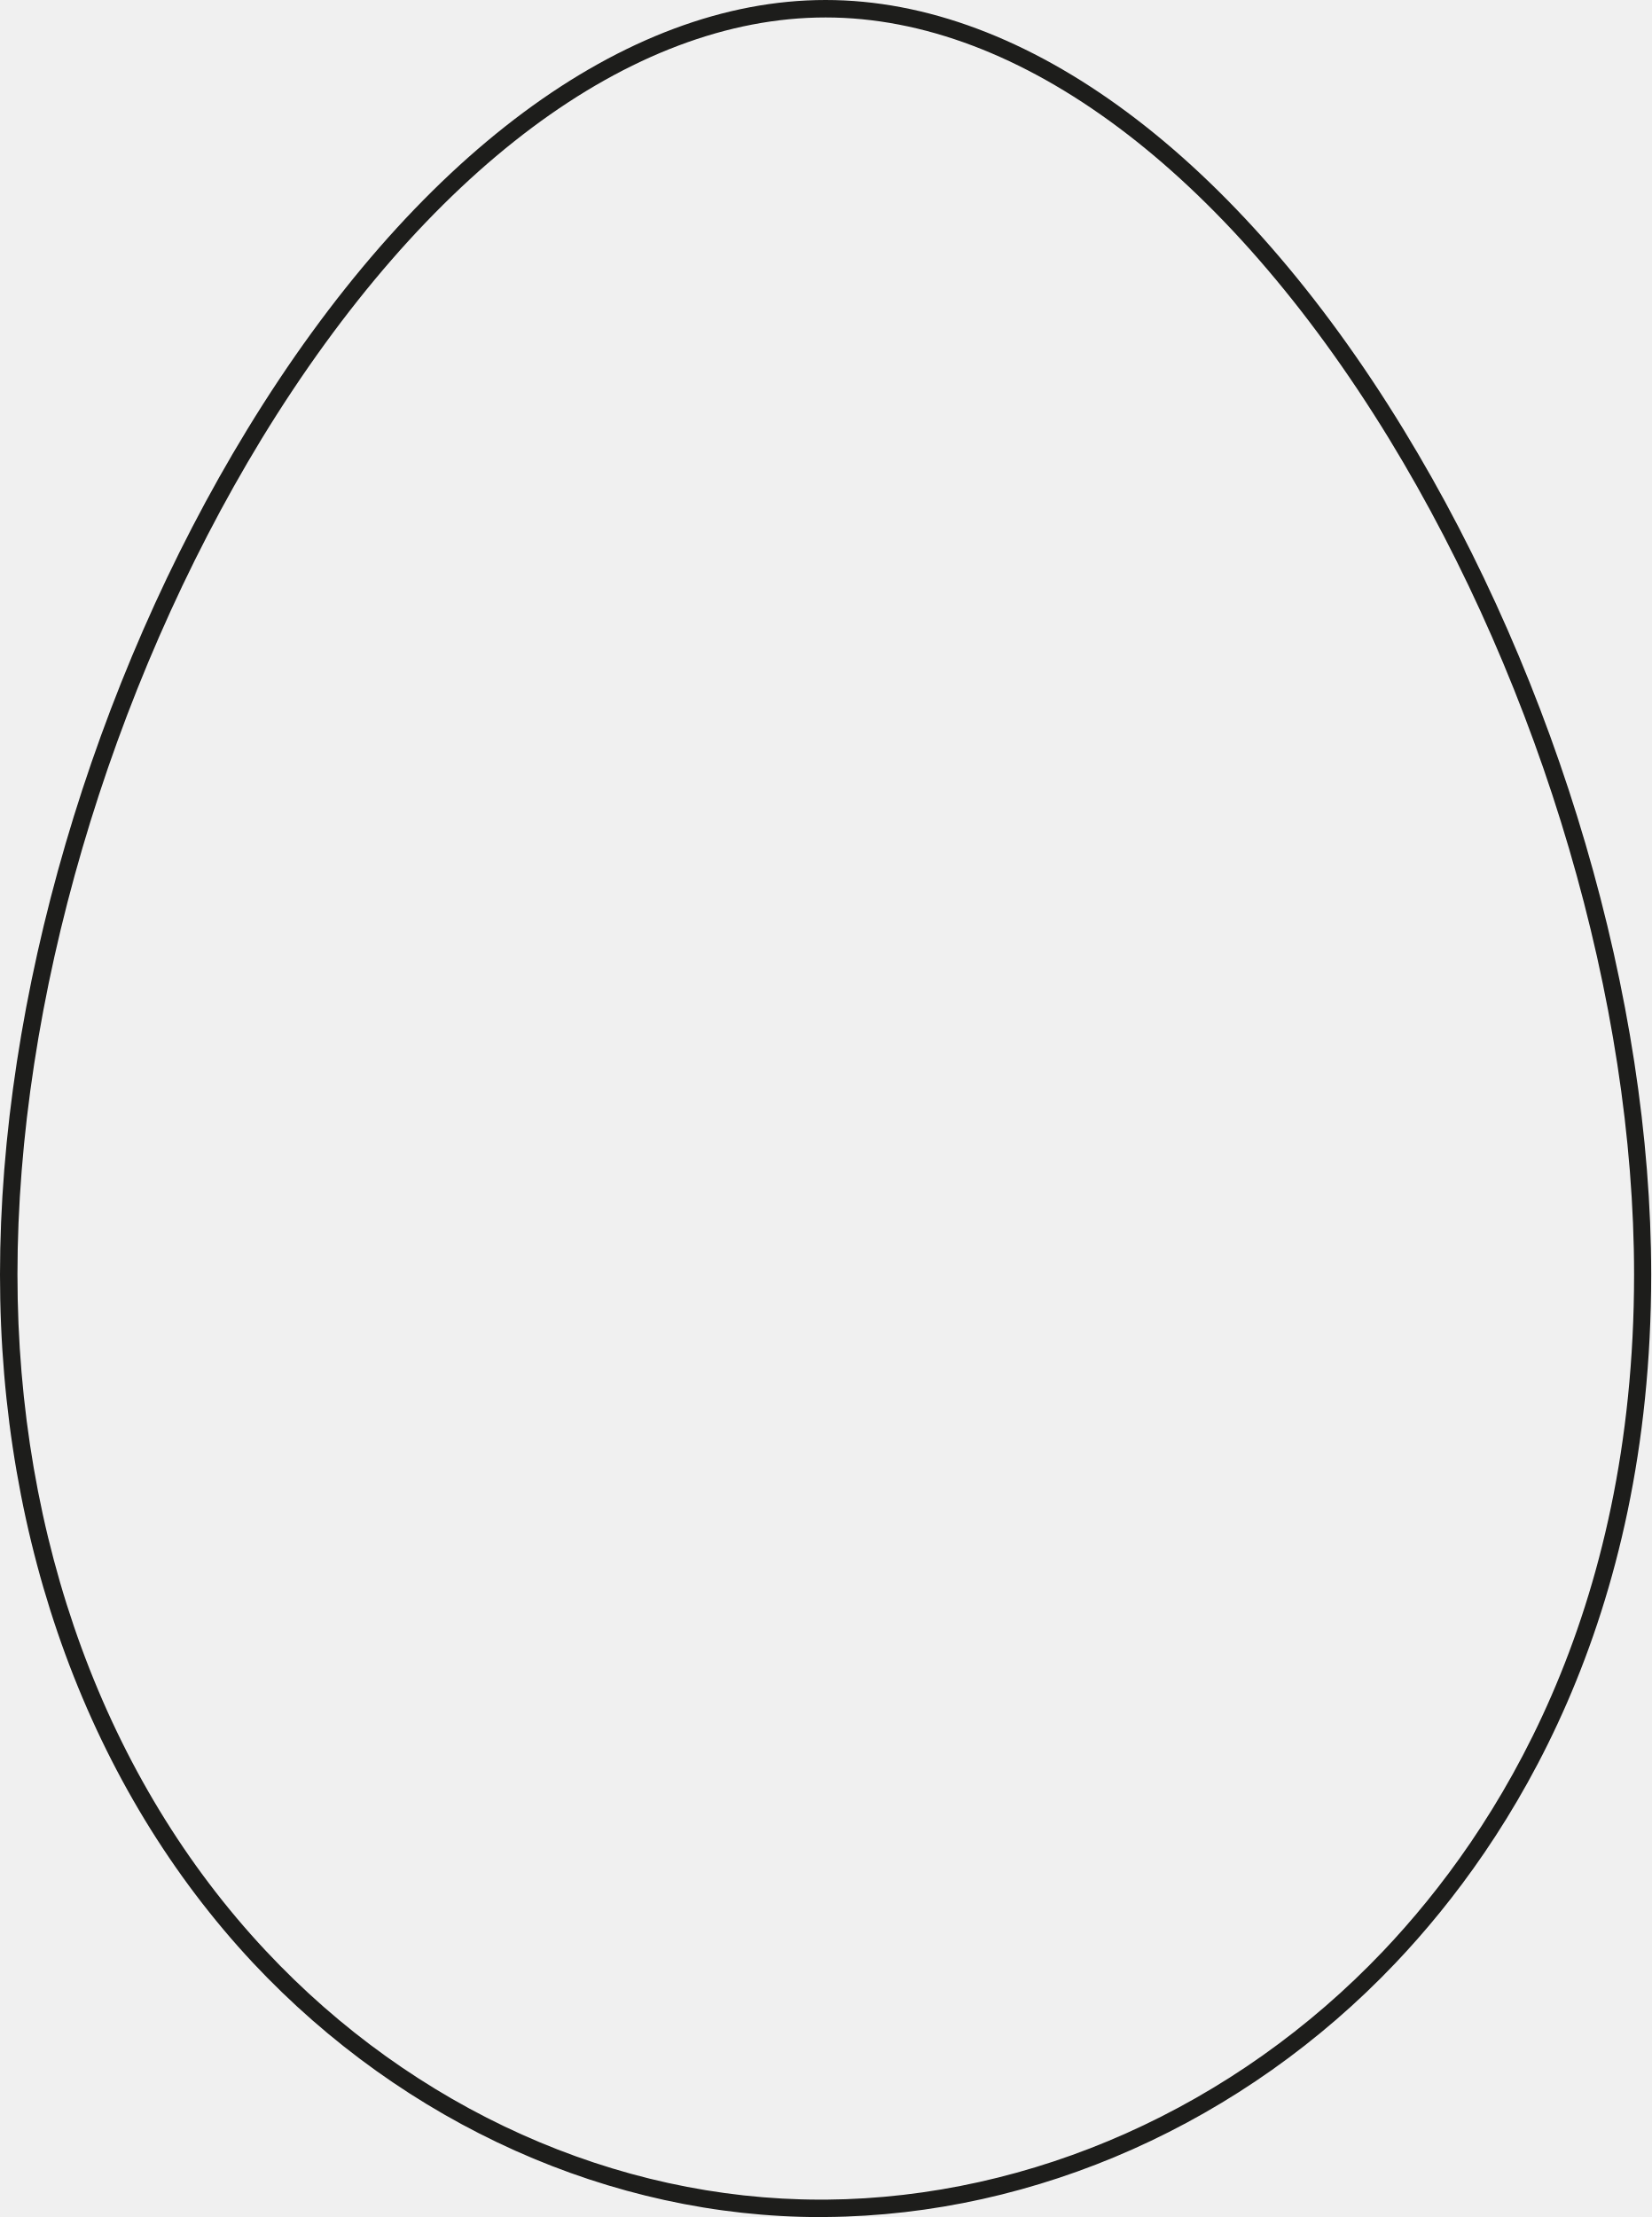
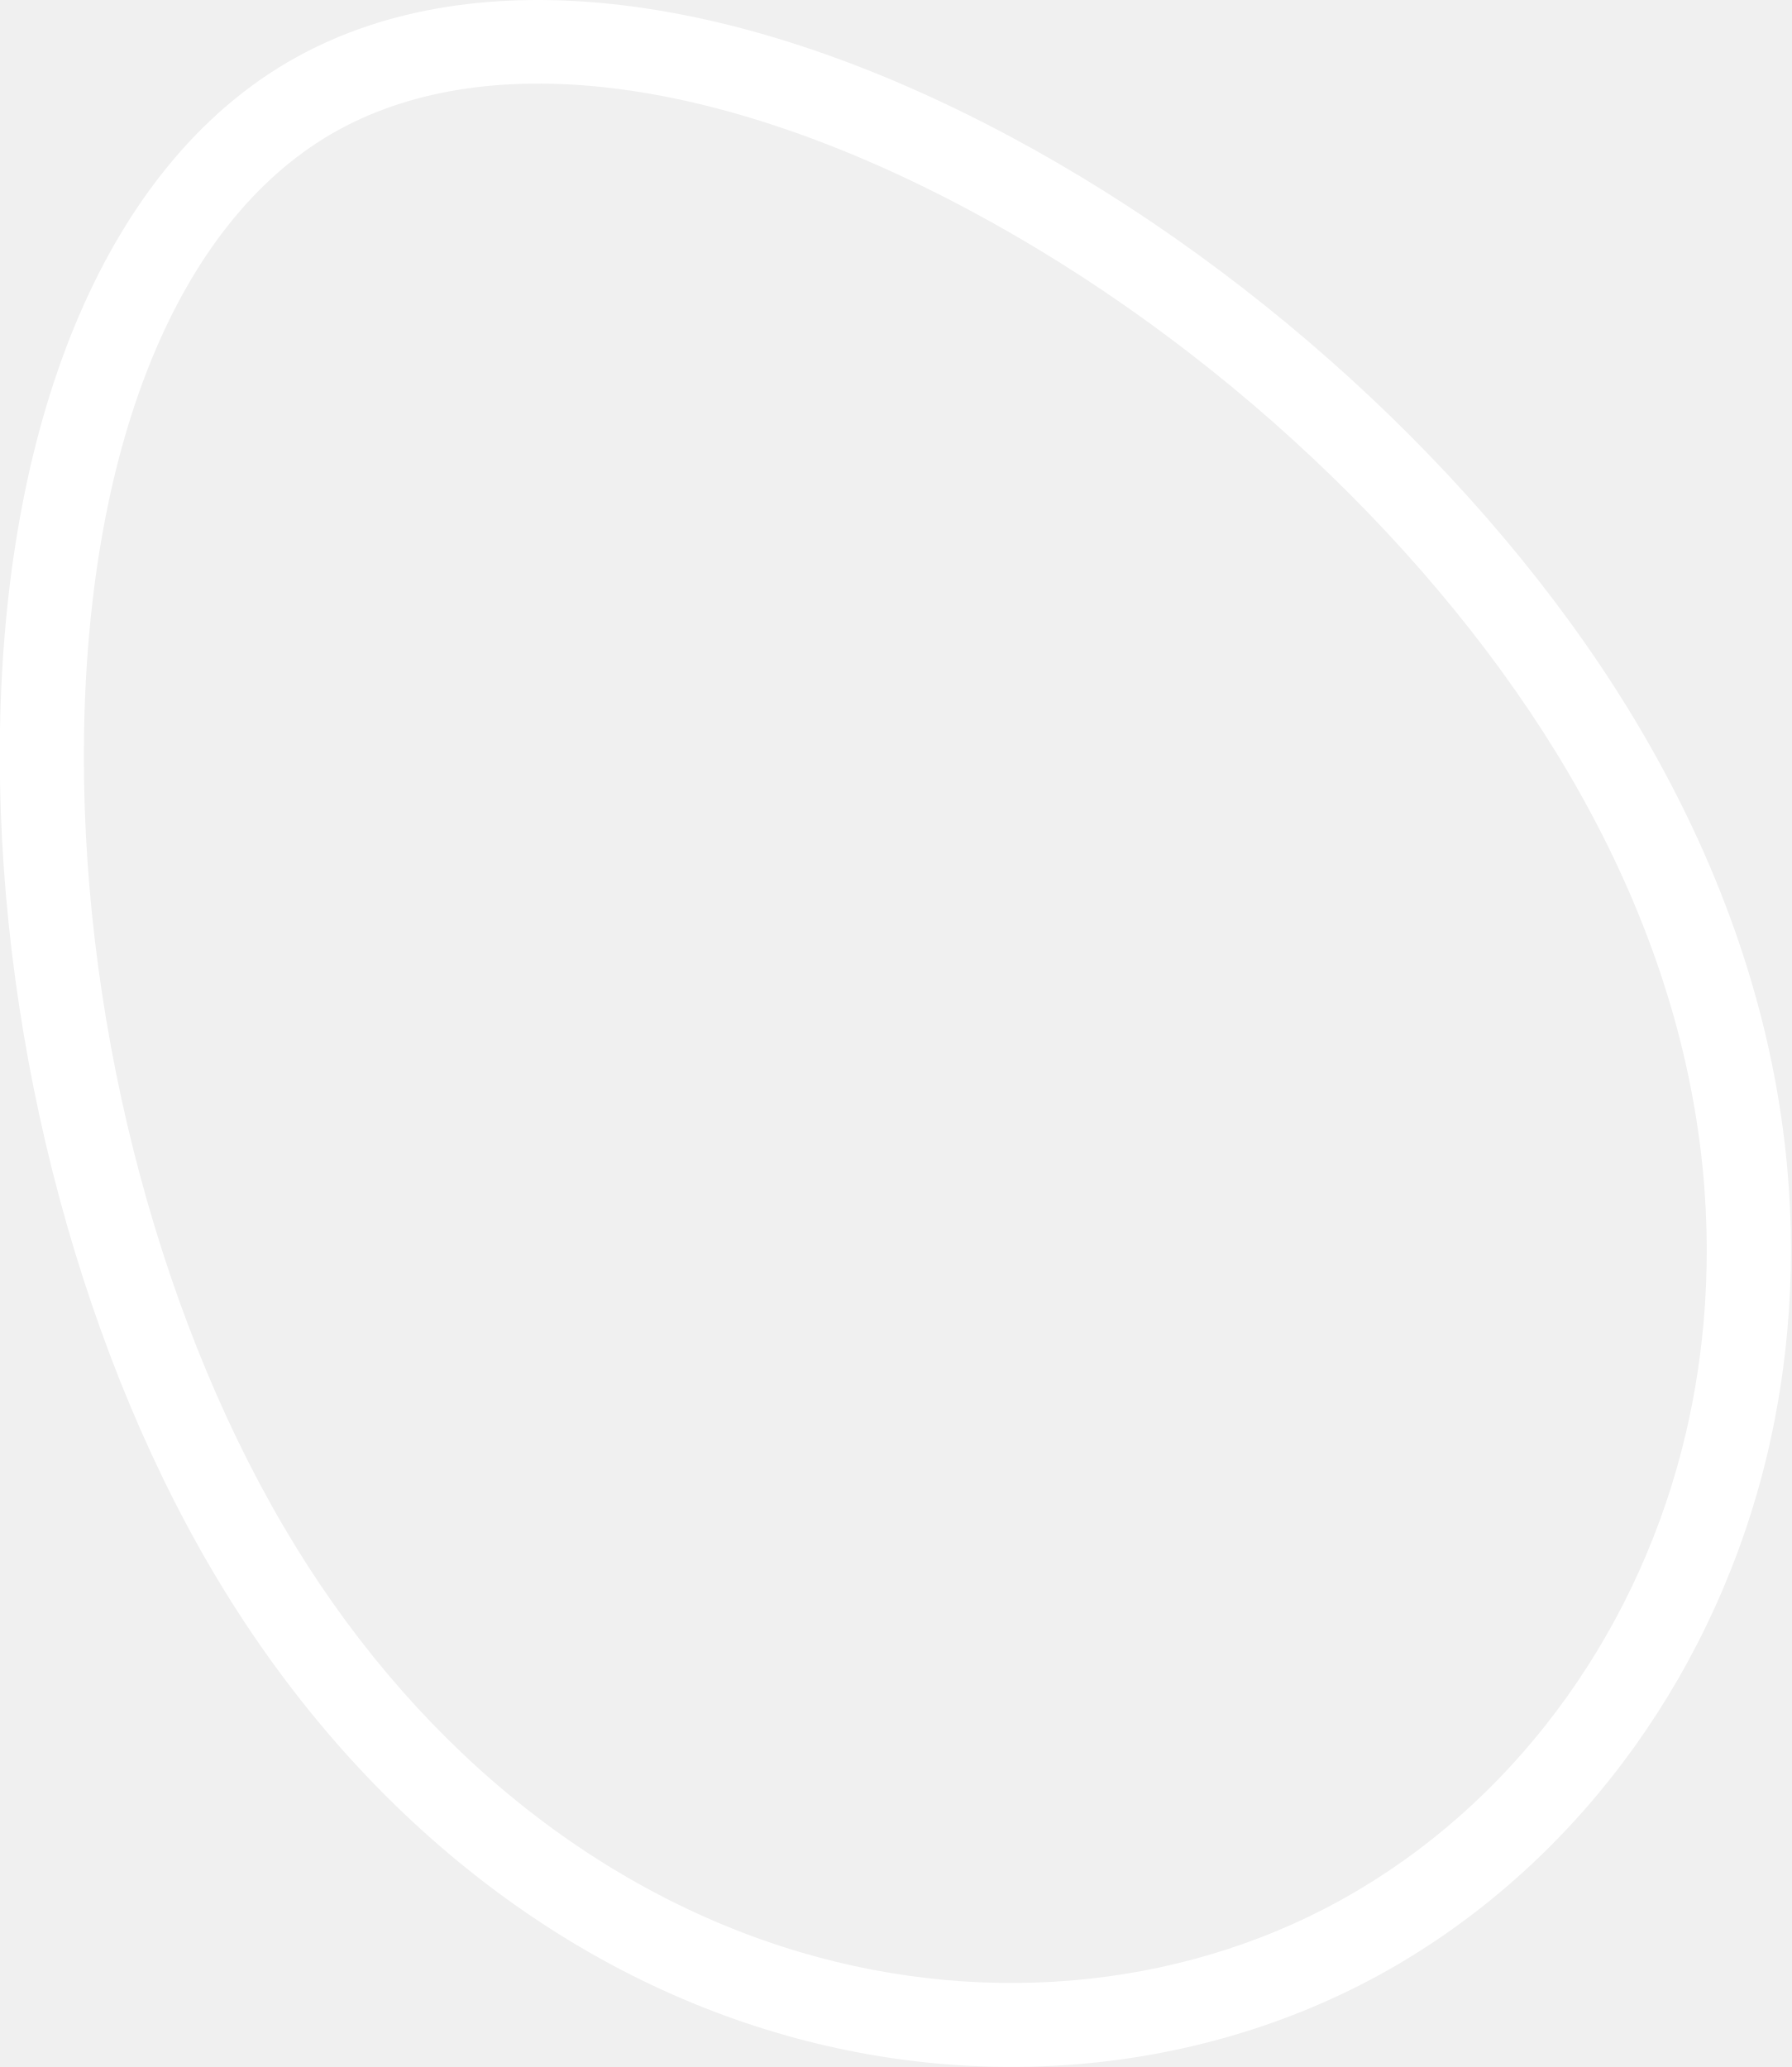
- <svg xmlns="http://www.w3.org/2000/svg" viewBox="0 0 189.18 253.99">
+ <svg xmlns="http://www.w3.org/2000/svg" viewBox="0 0 213.04 245.89">
  <defs>
-     <style>.cls-1{fill:#1d1d1b;}</style>
+     <style>.cls-1{fill:#fff;opacity:0.99;}</style>
  </defs>
  <g id="Capa_2" data-name="Capa 2">
-     <g id="Capa_1-2" data-name="Capa 1">
-       <path class="cls-1" d="M94,254h0c-24,0-47.64-10.61-65-29.11-18.7-20-29-48-29-78.86C0,114.45,10.59,78.25,28.33,49.2,47.42,17.93,71.57,0,94.59,0s47.1,17.93,66.21,49.2c17.77,29.07,28.38,65.27,28.38,96.82,0,39.69-15.93,64.8-29.29,78.87-17.37,18.29-41.15,28.9-65.24,29.1ZM94.59,2C72.28,2,48.75,19.58,30,50.24,12.48,79,2,114.8,2,146c0,30.39,10.1,57.91,28.45,77.49C47.4,241.61,70.55,252,94,252h.68c23.55-.2,46.8-10.58,63.8-28.48,13.11-13.81,28.74-38.46,28.74-77.49,0-31.2-10.5-67-28.08-95.78C140.36,19.58,116.85,2,94.59,2Z" />
+     <g id="Capa_10" data-name="Capa 10">
+       <path class="cls-1" d="M166.33,233.65h0c-21.62,12.69-48.56,15.67-73.93,8.17-27.2-8-51.08-27.62-67.24-55.15C8.82,158.85-.58,121.49,0,86.75c.66-38.06,13.13-67,34.21-79.35s52.36-9.13,85.92,8.83c30.67,16.41,58.72,42.82,75.05,70.64,20.76,35.37,19.67,66.17,15.1,85.78-6,25.62-21.77,47.72-43.37,60.65ZM39.3,16C21.3,26.59,10.63,52.43,10,86.92c-.58,33,8.3,68.38,23.75,94.7C48.64,207,70.47,224.93,95.22,232.24c22.73,6.72,46.8,4.09,66-7.2l.57-.34c19.26-11.52,33.39-31.33,38.75-54.32,4.15-17.83,5.09-45.92-14-78.44-15.44-26.31-42-51.31-71.15-66.89C85,8.77,57.27,5.48,39.3,16Z" />
    </g>
  </g>
</svg>
